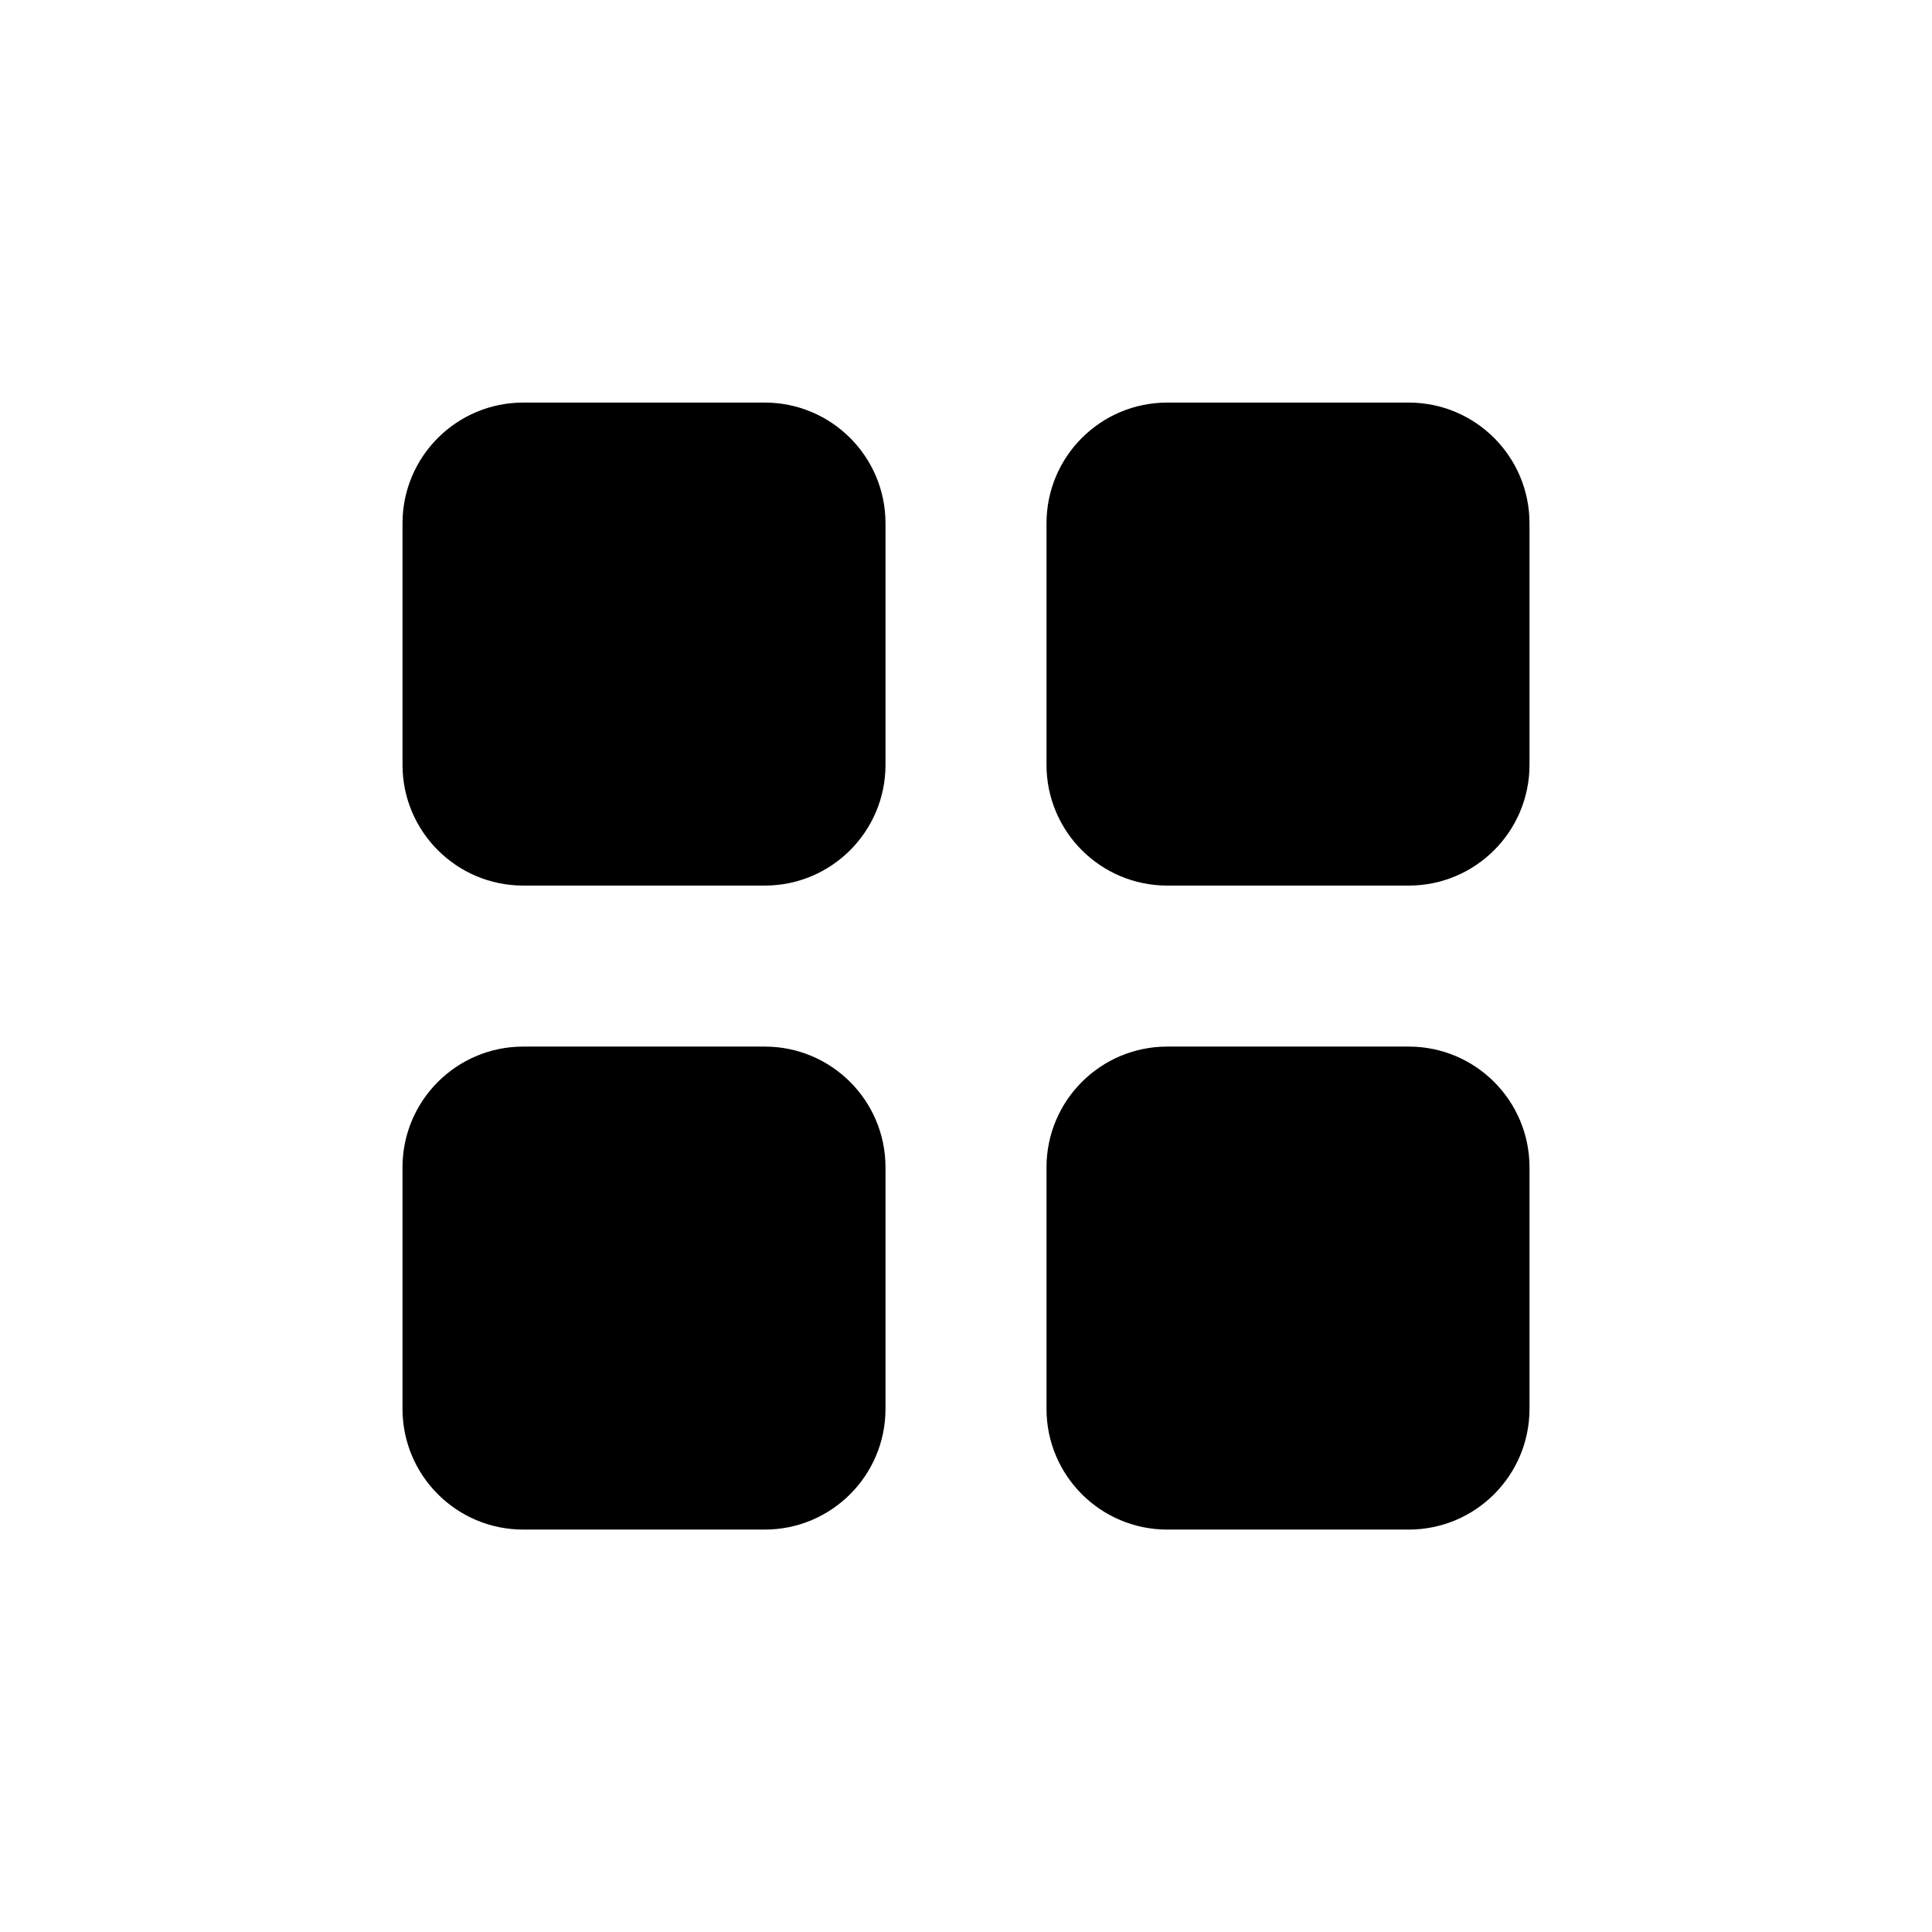
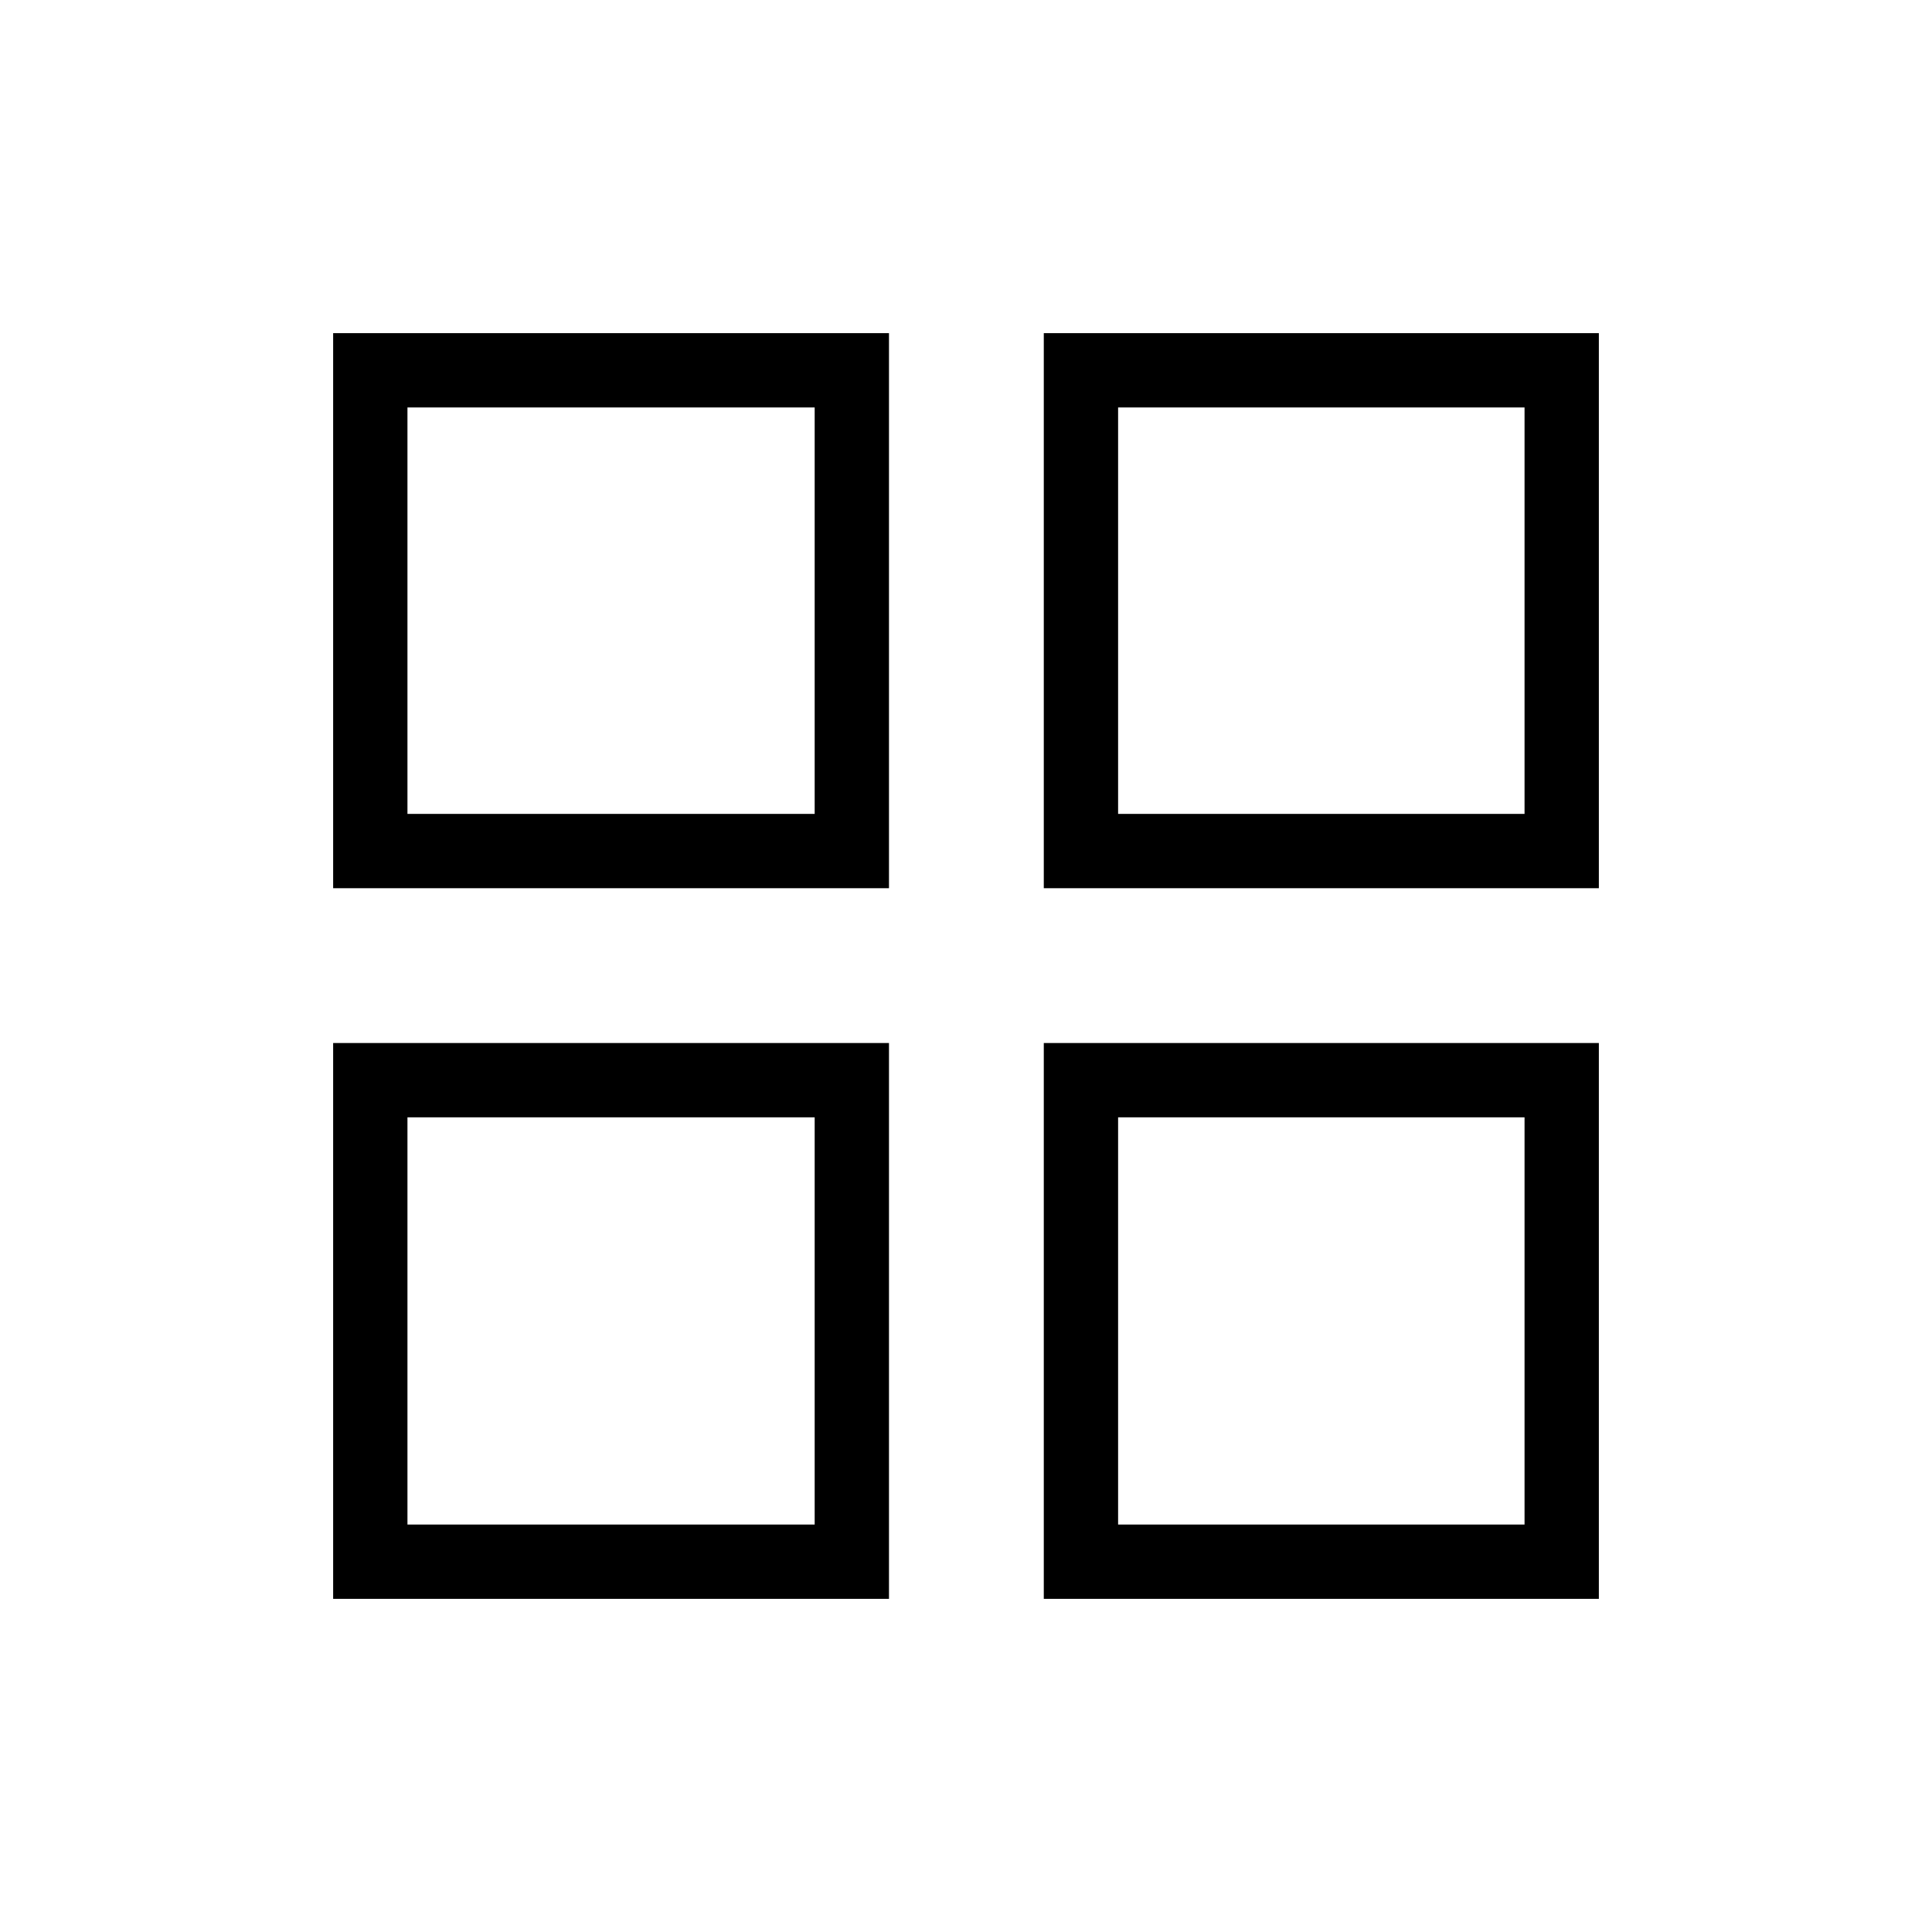
- <svg xmlns="http://www.w3.org/2000/svg" width="24" height="24" fill="none" viewBox="0 0 24 24">
-   <path fill="currentColor" fillRule="evenodd" d="M17.5 6.001h-3a.5.5 0 0 0-.5.5v3a.5.5 0 0 0 .5.5h3a.5.5 0 0 0 .5-.5v-3a.5.5 0 0 0-.5-.5Zm-3-1a1.5 1.5 0 0 0-1.5 1.5v3a1.5 1.5 0 0 0 1.5 1.5h3a1.5 1.5 0 0 0 1.5-1.5v-3a1.5 1.5 0 0 0-1.5-1.5h-3Zm-8 9h3a.5.5 0 0 1 .5.5v3a.5.5 0 0 1-.5.5h-3a.5.5 0 0 1-.5-.5v-3a.5.5 0 0 1 .5-.5Zm-1.5.5a1.5 1.5 0 0 1 1.5-1.5h3a1.5 1.5 0 0 1 1.5 1.5v3a1.5 1.5 0 0 1-1.5 1.5h-3a1.5 1.5 0 0 1-1.5-1.5v-3Zm9.5-.5h3a.5.5 0 0 1 .5.5v3a.5.5 0 0 1-.5.5h-3a.5.5 0 0 1-.5-.5v-3a.5.5 0 0 1 .5-.5Zm-1.5.5a1.5 1.5 0 0 1 1.5-1.5h3a1.5 1.5 0 0 1 1.5 1.5v3a1.5 1.5 0 0 1-1.5 1.5h-3a1.5 1.5 0 0 1-1.5-1.5v-3Zm-6.5-8.5h3a.5.5 0 0 1 .5.5v3a.5.5 0 0 1-.5.5h-3a.5.5 0 0 1-.5-.5v-3a.5.5 0 0 1 .5-.5Zm-1.5.5a1.5 1.5 0 0 1 1.5-1.5h3a1.5 1.5 0 0 1 1.5 1.5v3a1.5 1.5 0 0 1-1.5 1.5h-3a1.5 1.5 0 0 1-1.5-1.5v-3Z" />
+ <svg xmlns="http://www.w3.org/2000/svg" height="24" viewBox="0 -960 960 960" width="24">
+   <path d="M165.538-518.654v-275.808h276.193v275.808H165.538Zm0 353.116v-276.193h276.193v276.193H165.538Zm353.116-353.116v-275.808h275.808v275.808H518.654Zm0 353.116v-276.193h275.808v276.193H518.654ZM202.462-555.577h202.345v-201.961H202.462v201.961Zm353.115 0h201.961v-201.961H555.577v201.961Zm0 353.115h201.961v-202.345H555.577v202.345Zm-353.115 0h202.345v-202.345H202.462v202.345Zm353.115-353.115Zm0 150.77Zm-150.77 0Zm0-150.77Z" />
</svg>
